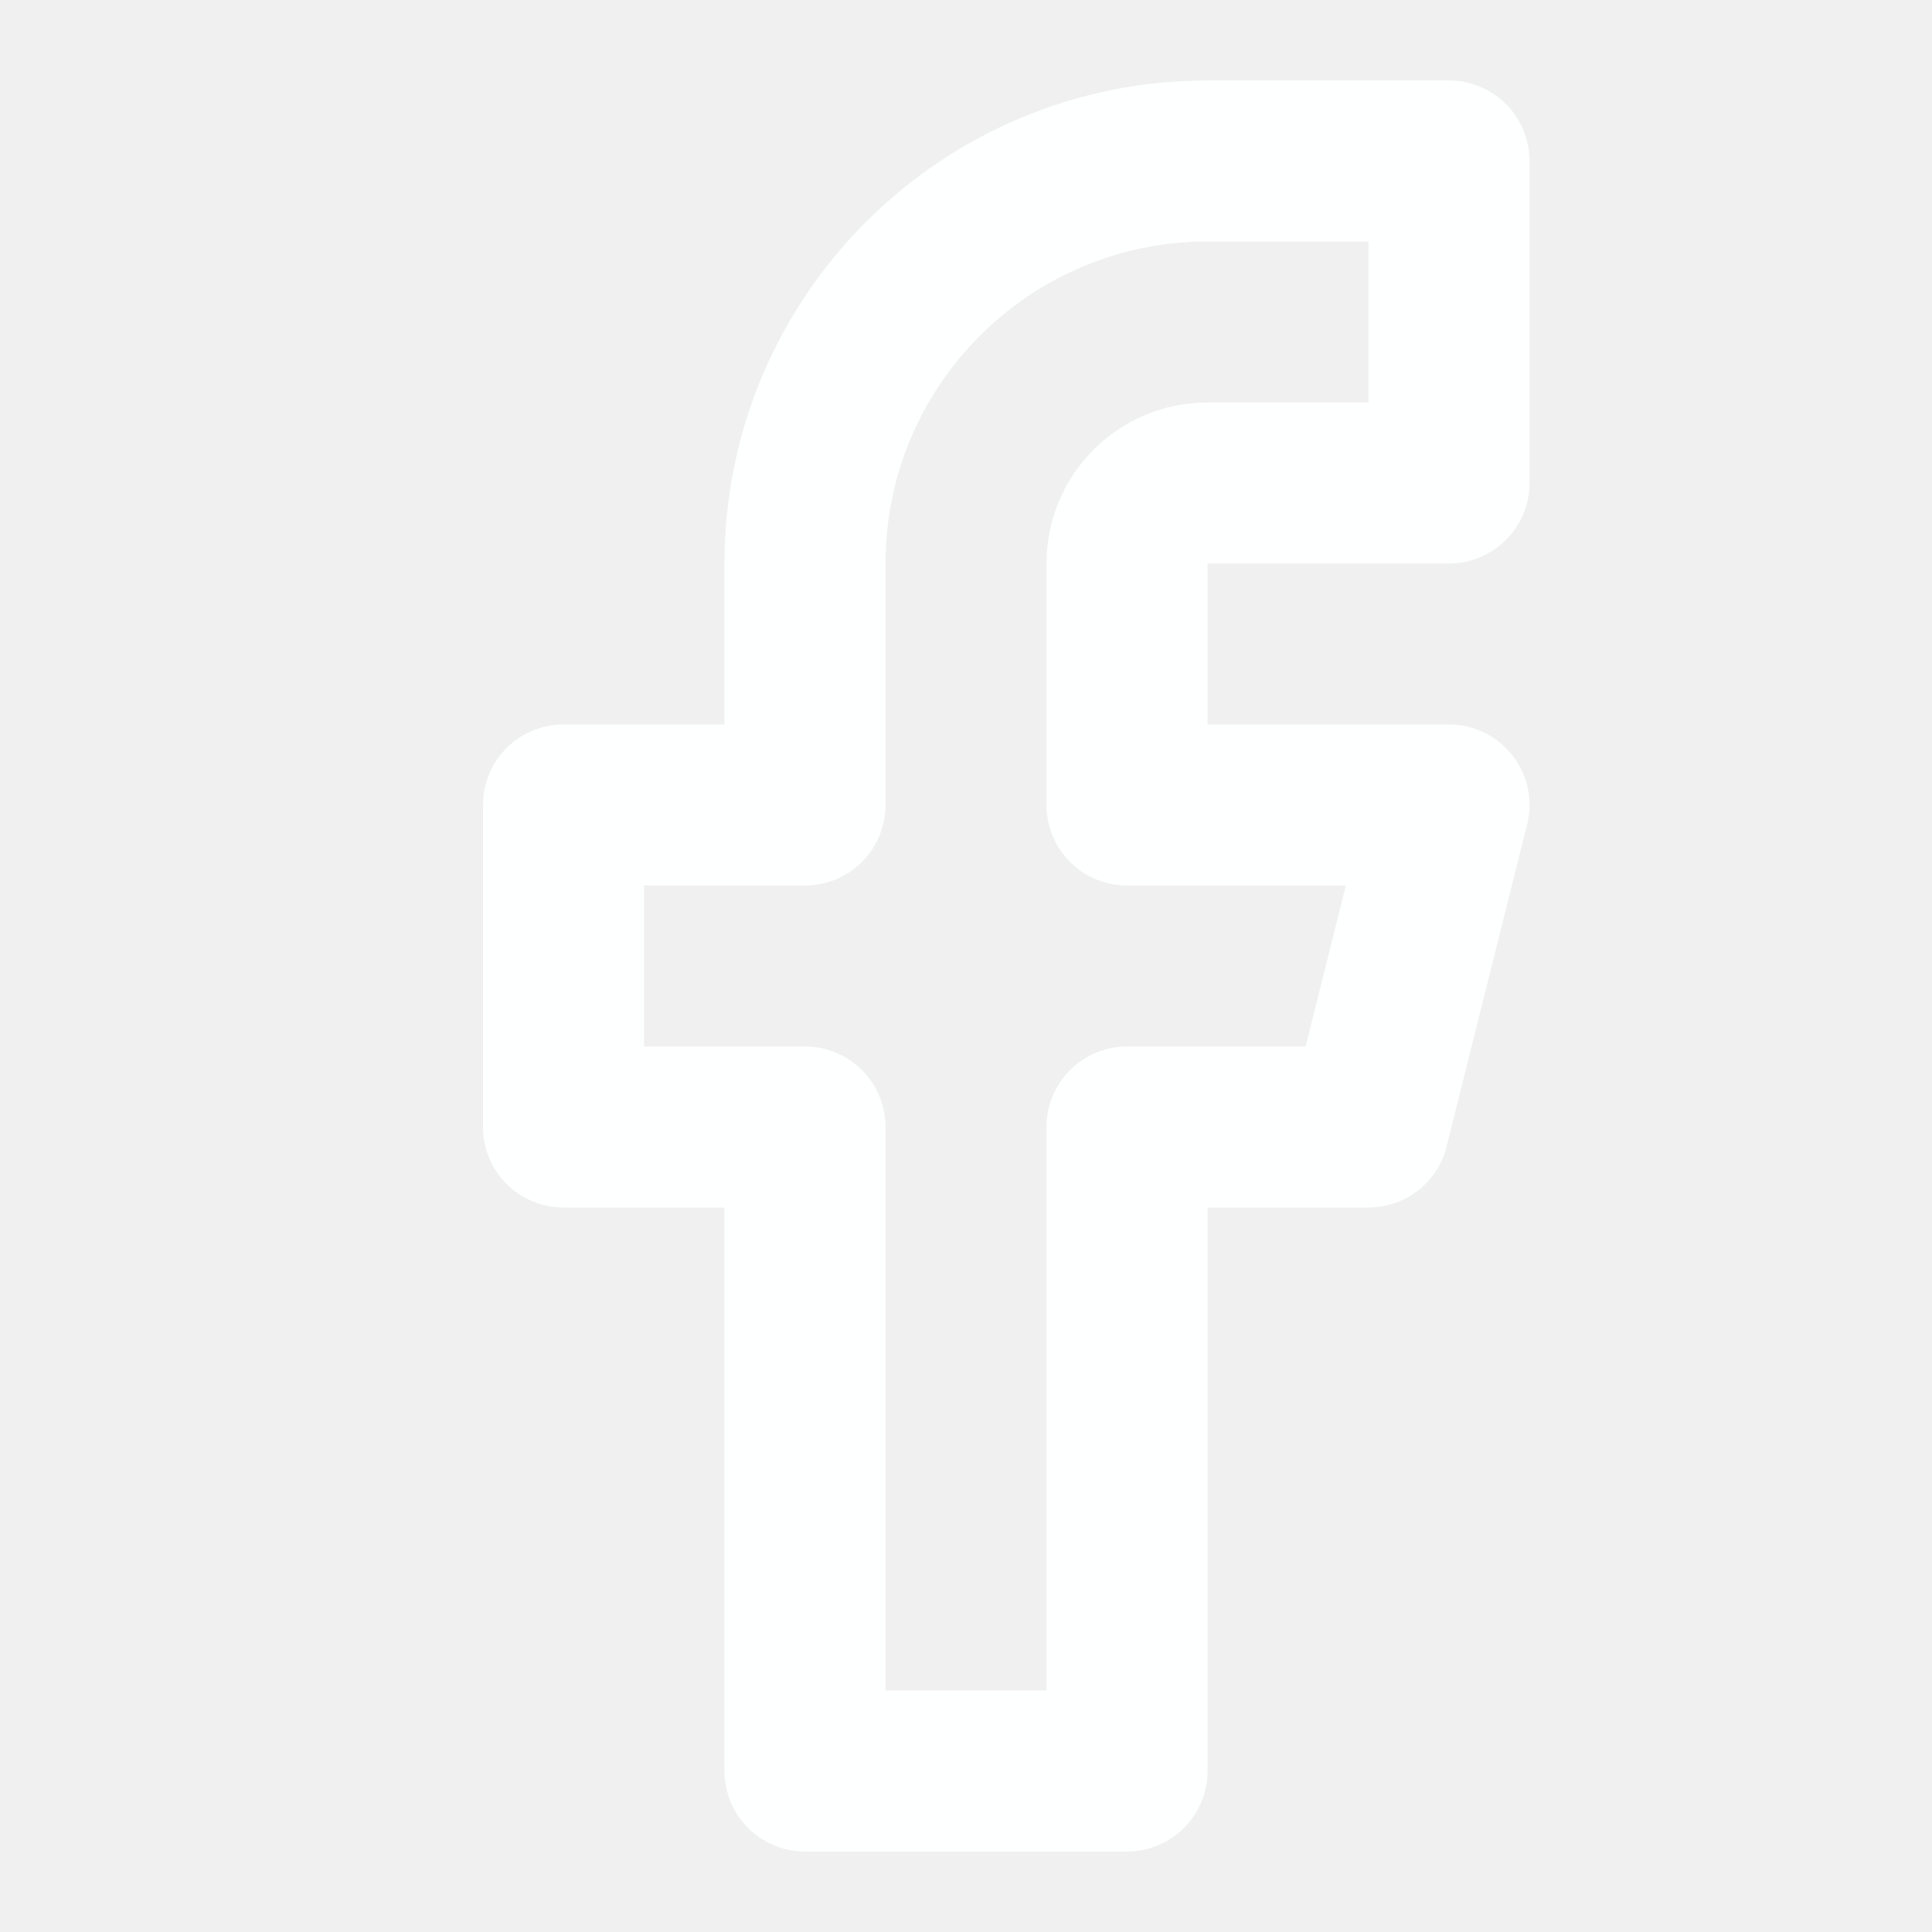
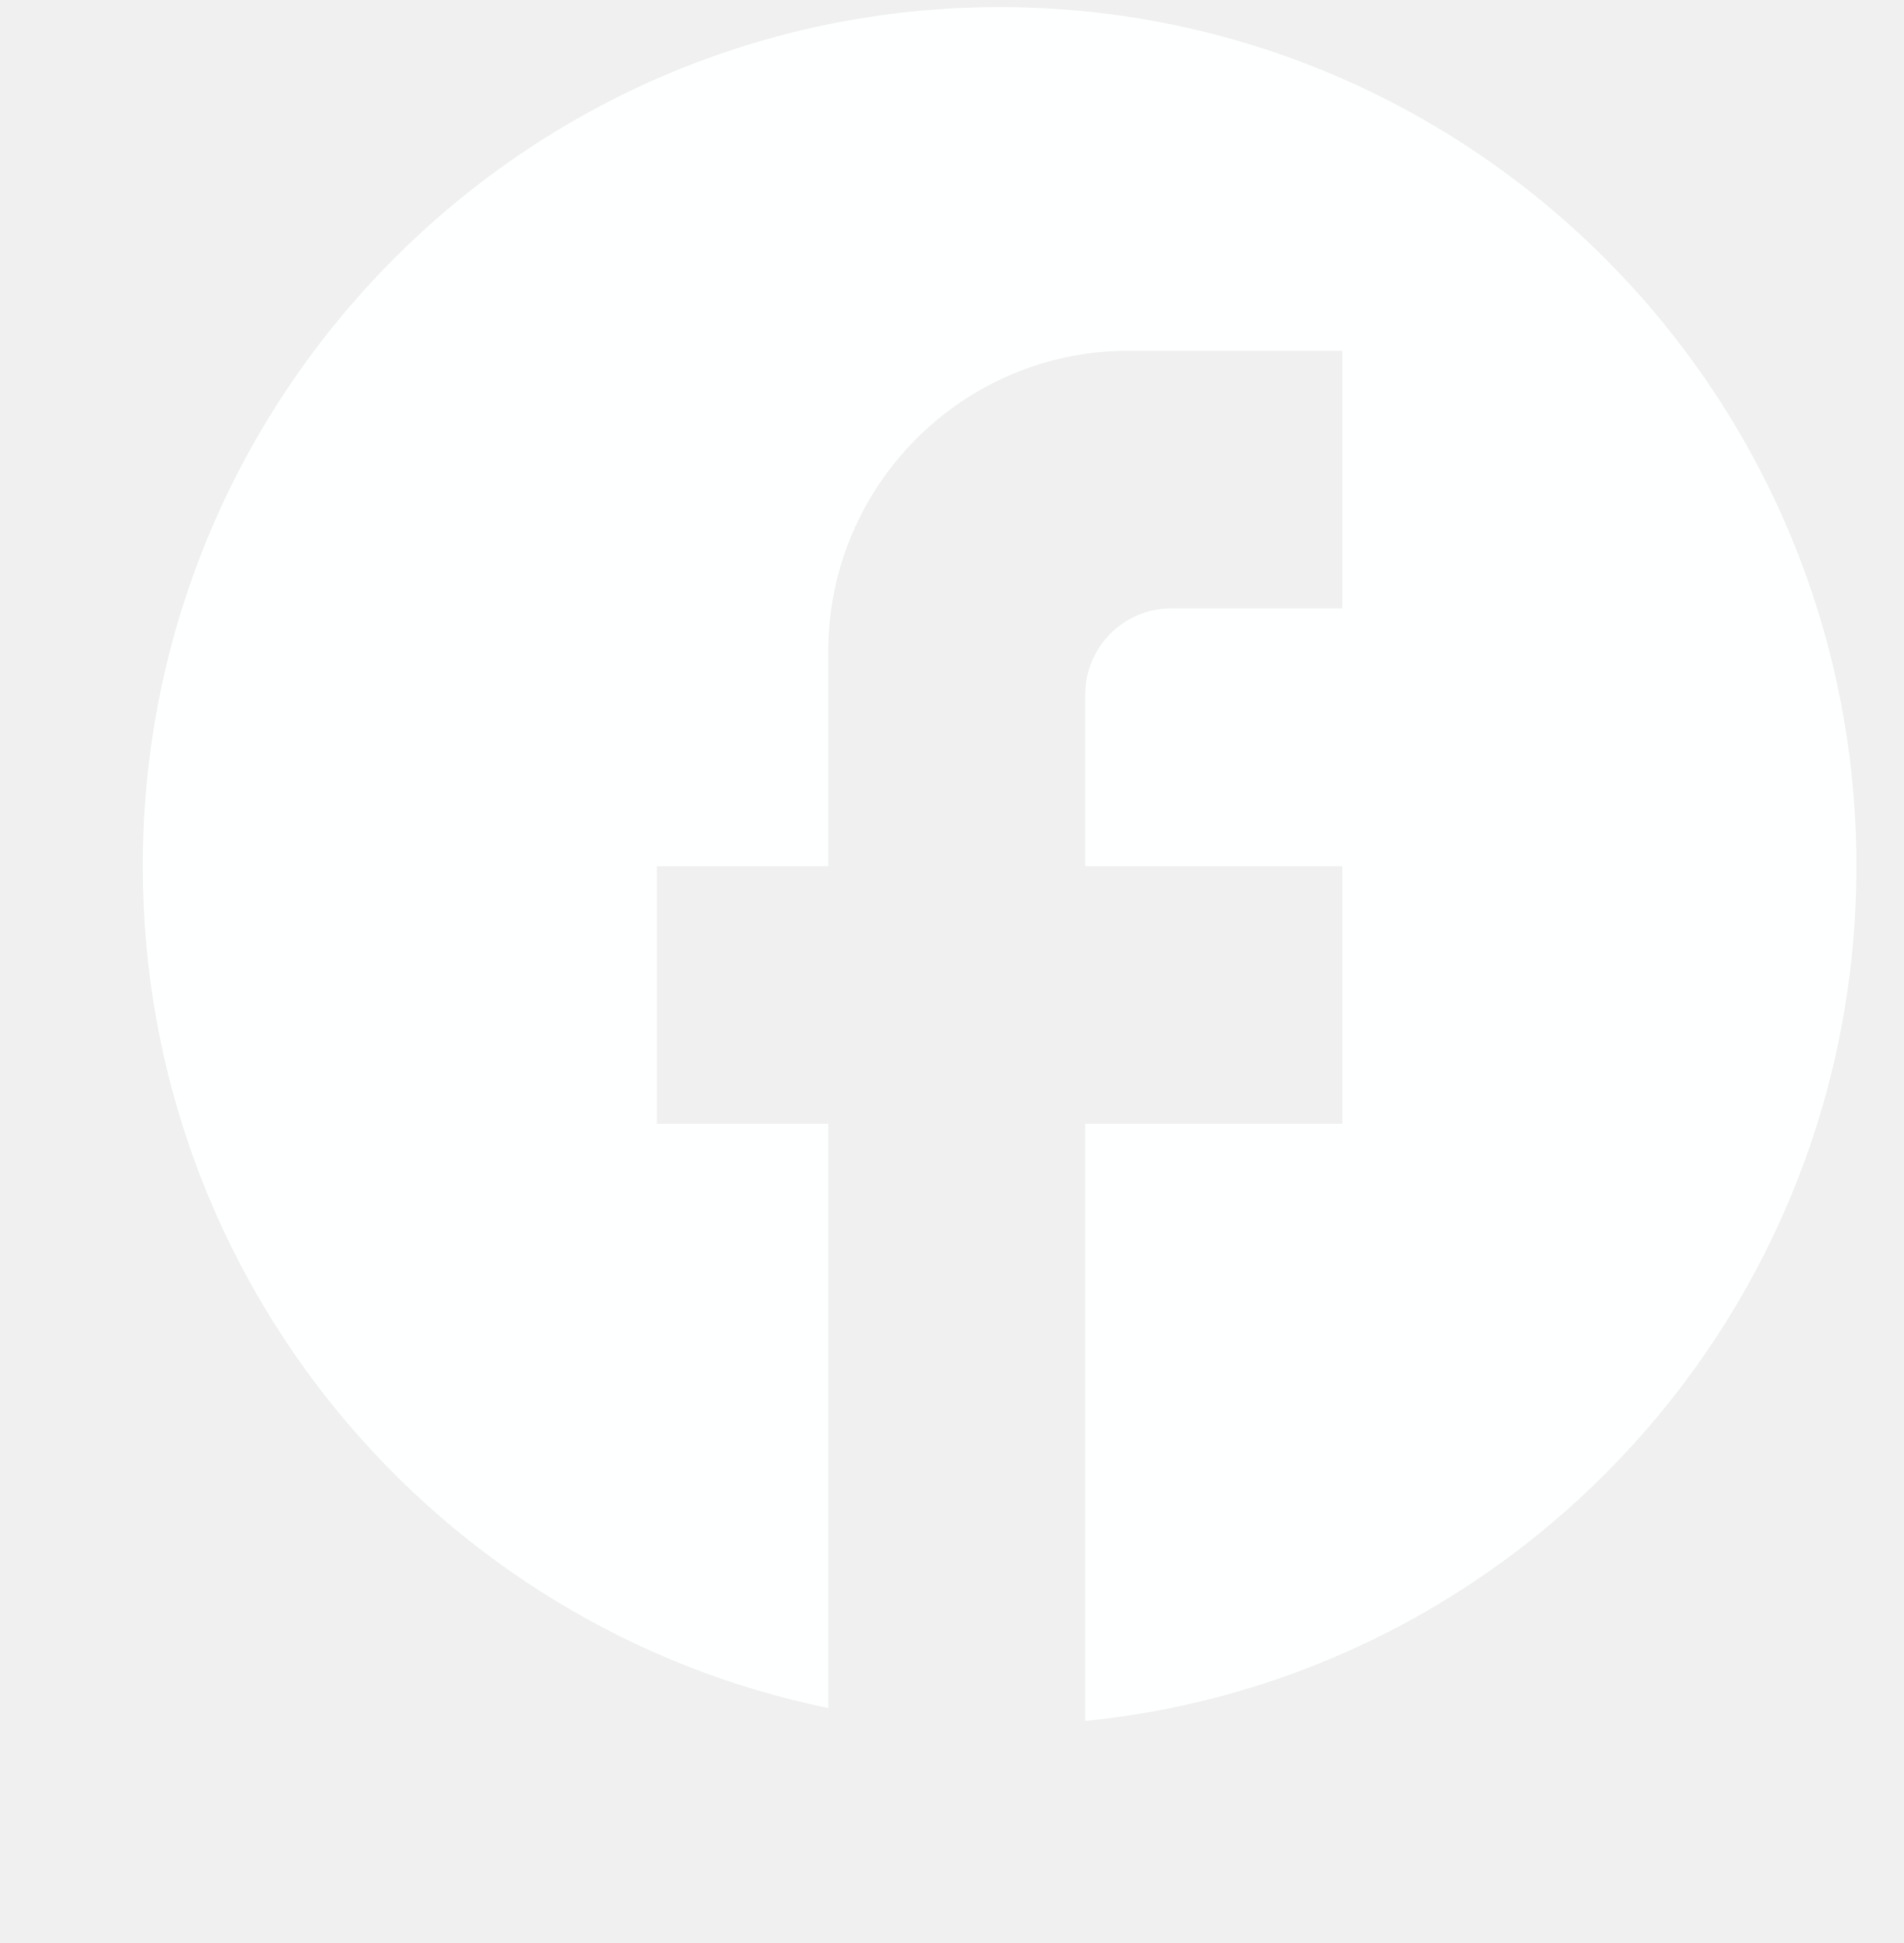
- <svg xmlns="http://www.w3.org/2000/svg" width="24" height="24" viewBox="0 0 24 24" fill="none" stroke="#FEFFFF" stroke-width="2" stroke-linecap="round" stroke-linejoin="round" class="feather feather-facebook">
-   <path d="M18 2h-3a5 5 0 0 0-5 5v3H7v4h3v8h4v-8h3l1-4h-4V7a1 1 0 0 1 1-1h3z" />
+ <svg xmlns="http://www.w3.org/2000/svg" width="49" height="50" viewBox="0 0 49 50" fill="none">
+   <g clip-path="url(#clip0_672_29777)">
+     <path d="M47.775 22.289C47.775 10.087 37.896 0.184 25.725 0.184C13.553 0.184 3.675 10.087 3.675 22.289C3.675 32.988 11.26 41.896 21.315 43.952V28.92H16.905V22.289H21.315V16.762C21.315 12.496 24.777 9.026 29.032 9.026H34.545V15.657H30.135C28.922 15.657 27.93 16.652 27.93 17.868V22.289H34.545V28.92H27.93V44.284C39.065 43.178 47.775 33.761 47.775 22.289Z" fill="#FEFFFF" />
+   </g>
+   <defs>
+     <clipPath id="clip0_672_29777">
+       <rect width="49" height="49" fill="white" transform="translate(0 0.183594)" />
+     </clipPath>
+   </defs>
</svg>
